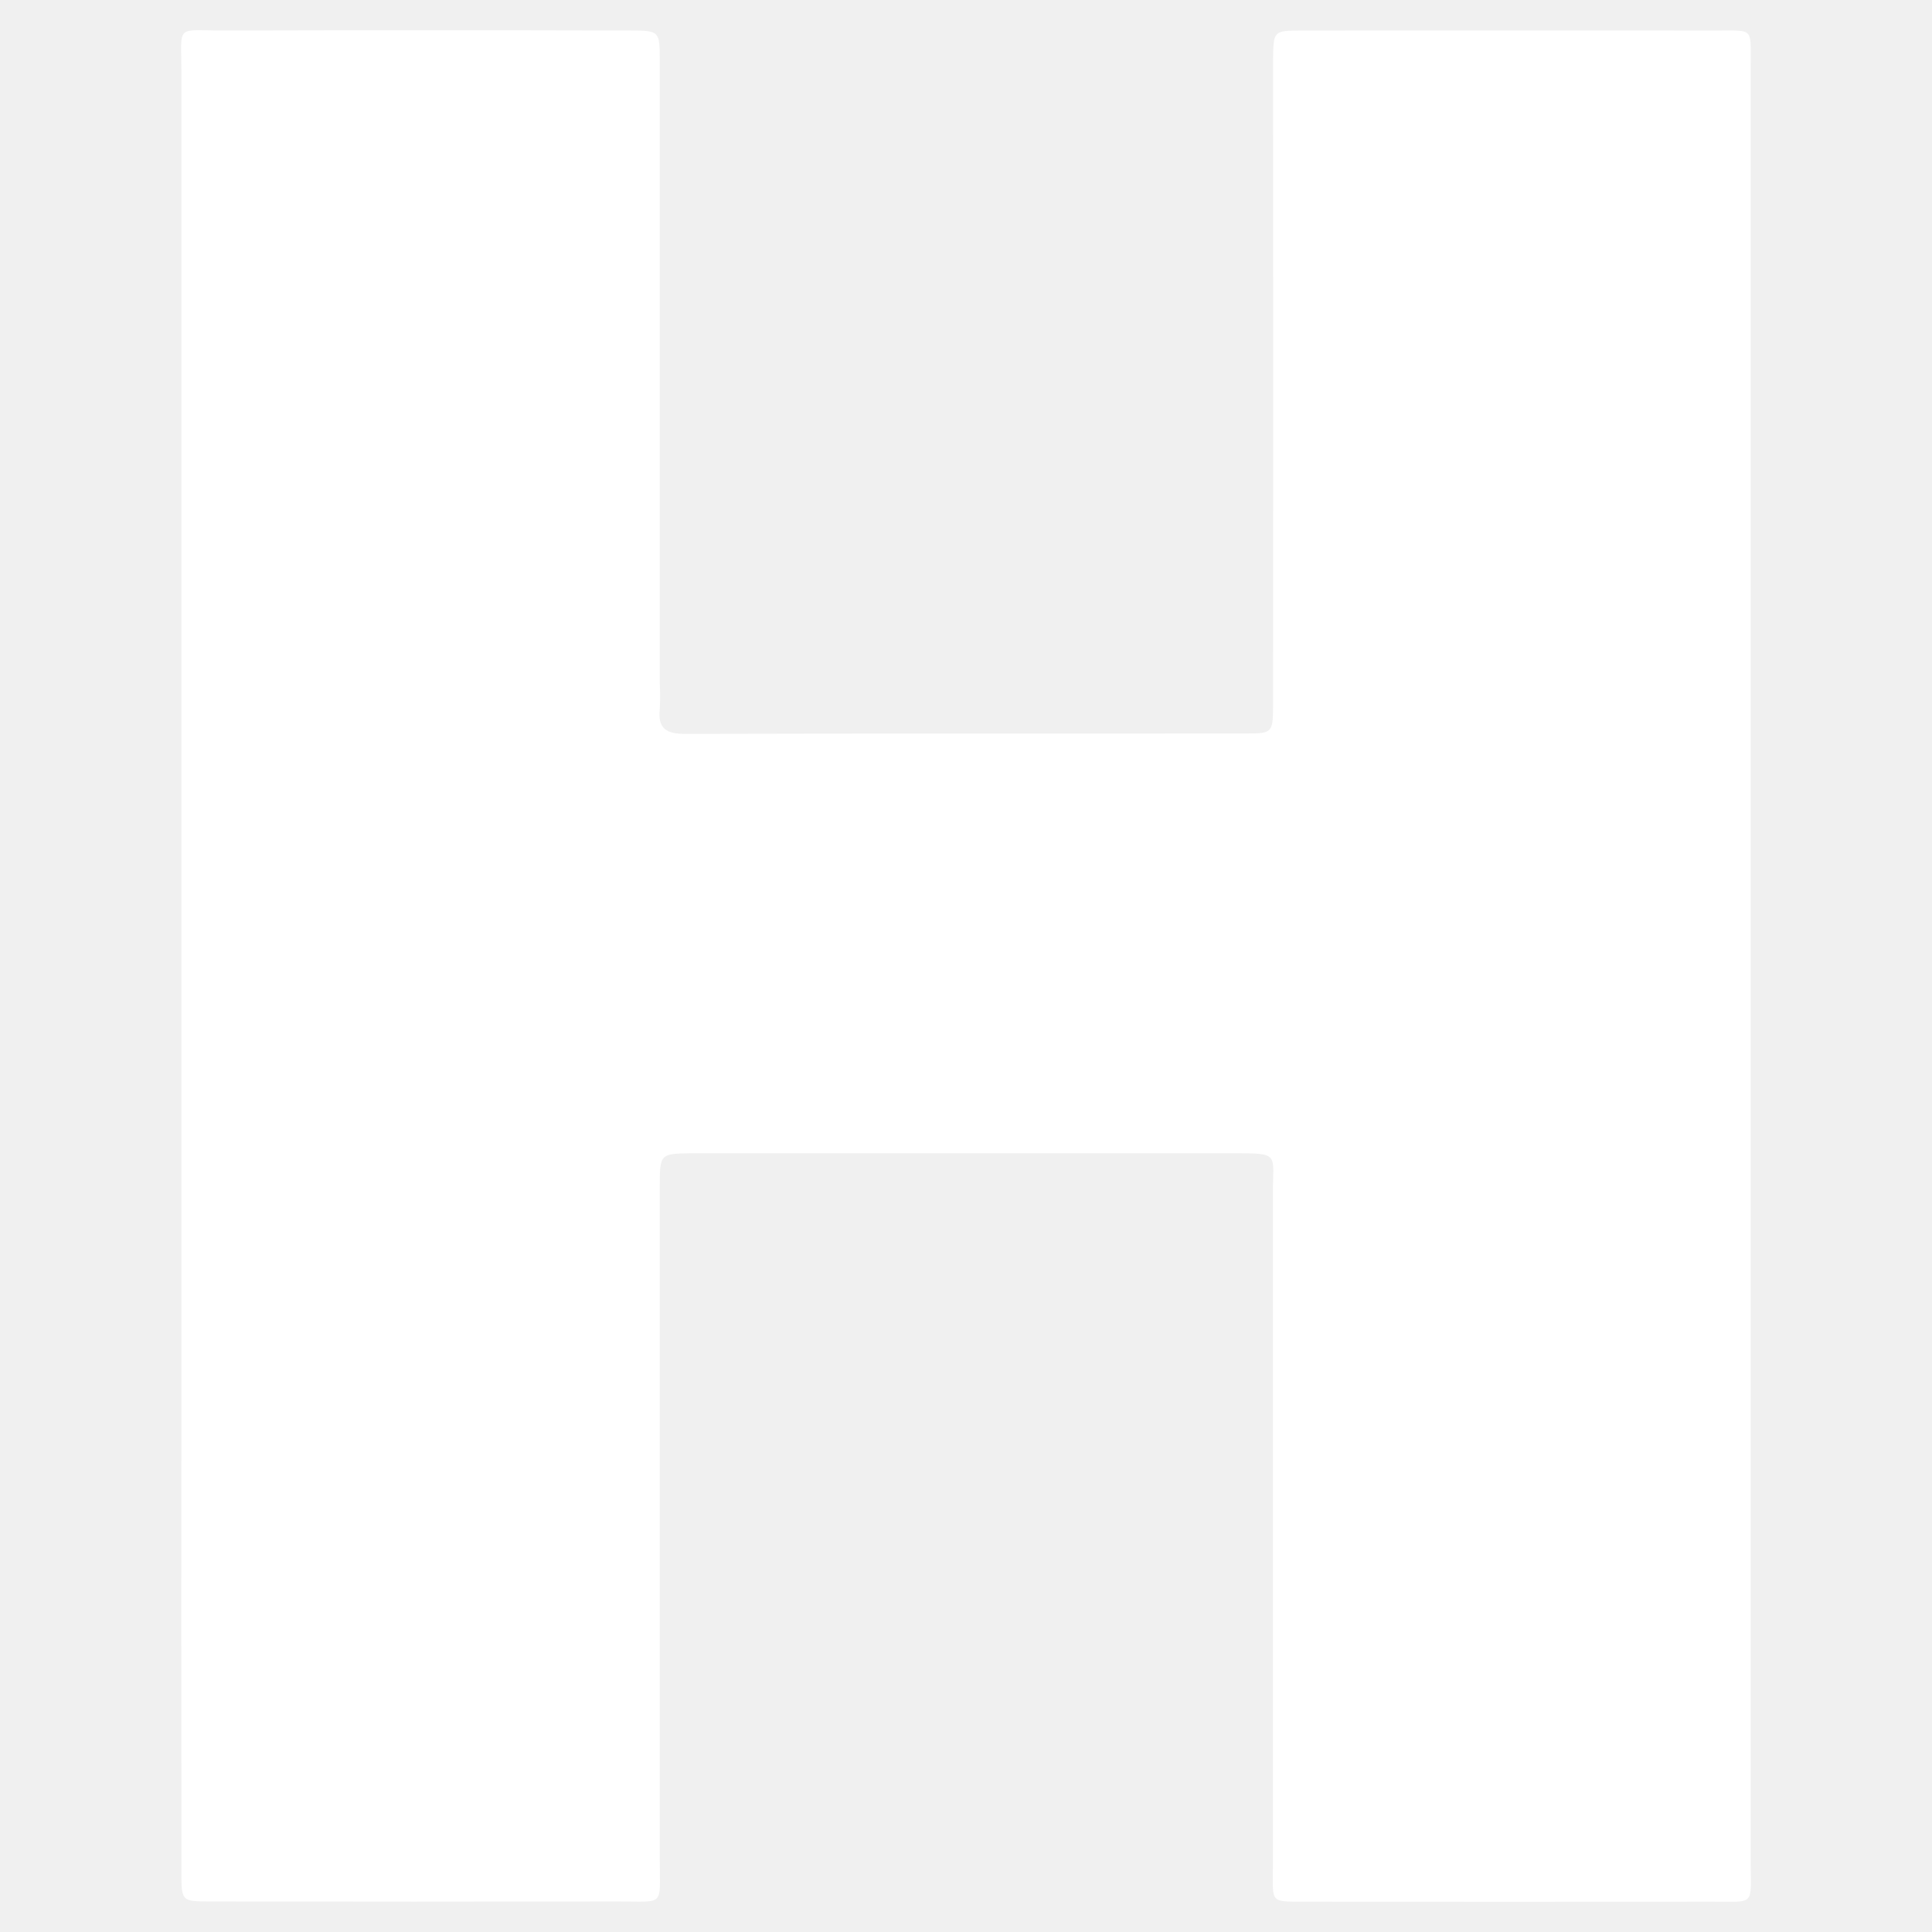
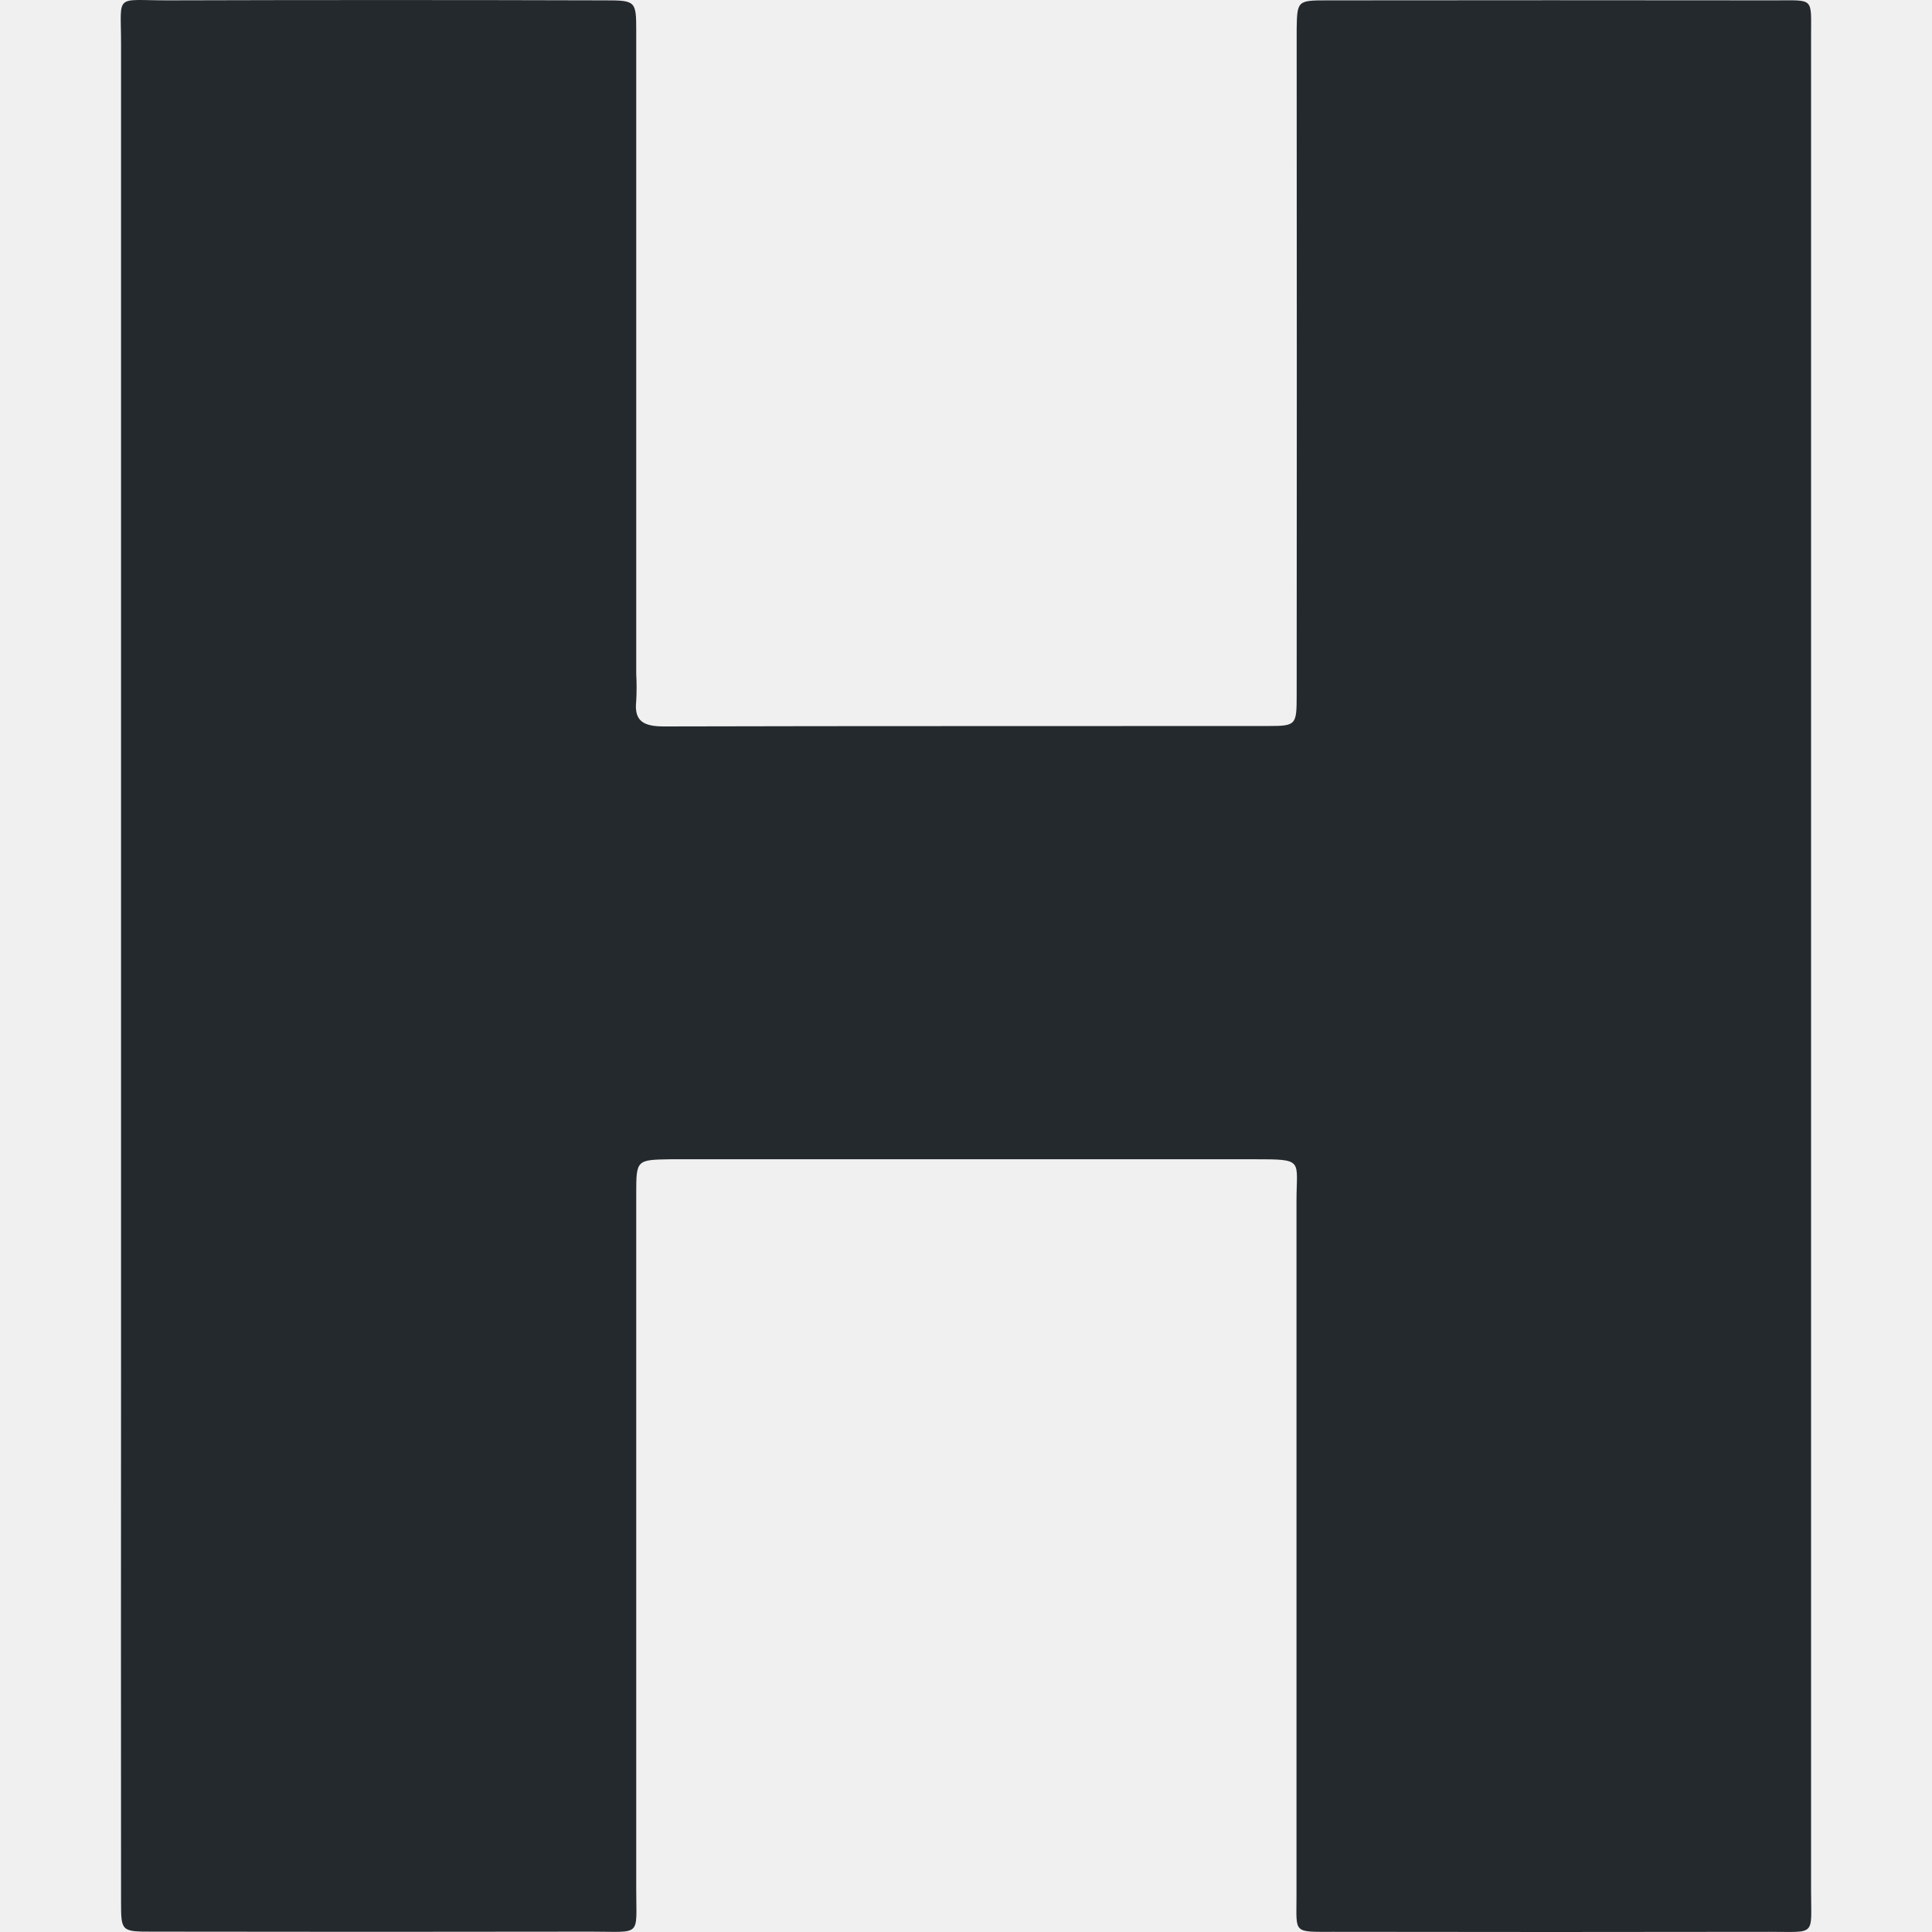
- <svg xmlns="http://www.w3.org/2000/svg" width="64" height="64" viewBox="0 0 64 64" fill="none">
-   <path d="M57.994 32.09C57.994 41.95 57.994 51.809 57.994 61.667C57.994 63.155 58.167 62.992 56.703 62.995C52.235 63.002 47.768 63.002 43.302 62.995C42.048 62.995 42.166 63.057 42.166 61.877C42.166 54.428 42.166 46.983 42.166 39.541C42.166 38.21 42.412 38.203 40.864 38.203C34.963 38.203 29.062 38.203 23.16 38.203C23.079 38.203 22.997 38.203 22.915 38.203C21.866 38.218 21.856 38.218 21.856 39.301C21.856 46.75 21.856 54.196 21.856 61.638C21.856 63.172 22.037 62.988 20.468 62.988C15.96 62.996 11.452 62.996 6.944 62.988C6.025 62.988 6.01 62.974 6.01 62.05C6.005 56.282 6.005 50.514 6.01 44.747C6.01 30.634 6.01 16.52 6.01 2.406C6.01 0.765 5.785 1.016 7.462 1.011C11.93 0.999 16.397 0.999 20.863 1.011C21.846 1.011 21.856 1.023 21.856 2.015C21.856 8.891 21.856 15.764 21.856 22.633C21.871 22.919 21.871 23.206 21.856 23.492C21.781 24.16 22.102 24.312 22.717 24.311C28.906 24.294 35.094 24.304 41.281 24.298C42.159 24.298 42.172 24.274 42.172 23.293C42.177 16.462 42.177 9.63 42.172 2.799C42.172 2.513 42.172 2.225 42.172 1.939C42.187 1.026 42.188 1.012 43.119 1.012C47.709 1.007 52.299 1.007 56.888 1.012C58.094 1.012 57.995 0.909 57.995 2.144C57.995 12.127 57.995 22.109 57.994 32.09Z" fill="white" />
+ <svg xmlns="http://www.w3.org/2000/svg" width="32" height="32" viewBox="0 0 32 32" fill="none">
+   <path d="M29.997 16.047C29.997 21.135 29.997 26.224 29.997 31.312C29.997 32.08 30.09 31.996 29.302 31.997C26.896 32.001 24.491 32.001 22.086 31.997C21.41 31.997 21.474 32.029 21.474 31.421C21.474 27.576 21.474 23.733 21.474 19.892C21.474 19.205 21.607 19.201 20.773 19.201C17.595 19.201 14.418 19.201 11.24 19.201C11.197 19.201 11.152 19.201 11.108 19.201C10.543 19.21 10.538 19.21 10.538 19.768C10.538 23.613 10.538 27.456 10.538 31.297C10.538 32.089 10.635 31.994 9.79 31.994C7.363 31.998 4.936 31.998 2.509 31.994C2.013 31.994 2.005 31.986 2.005 31.51C2.003 28.533 2.003 25.556 2.005 22.579C2.005 15.295 2.005 8.01 2.005 0.726C2.005 -0.121 1.884 0.008 2.787 0.006C5.193 -0.001 7.598 -0.001 10.003 0.006C10.533 0.006 10.538 0.012 10.538 0.524C10.538 4.073 10.538 7.62 10.538 11.165C10.546 11.313 10.546 11.461 10.538 11.609C10.498 11.954 10.67 12.032 11.001 12.032C14.334 12.023 17.666 12.028 20.997 12.025C21.47 12.025 21.477 12.012 21.477 11.506C21.48 7.98 21.48 4.454 21.477 0.928C21.477 0.781 21.477 0.632 21.477 0.485C21.485 0.013 21.486 0.006 21.987 0.006C24.459 0.003 26.93 0.003 29.401 0.006C30.051 0.006 29.997 -0.047 29.997 0.591C29.997 5.743 29.997 10.895 29.997 16.047Z" fill="#24292E" />
</svg>
